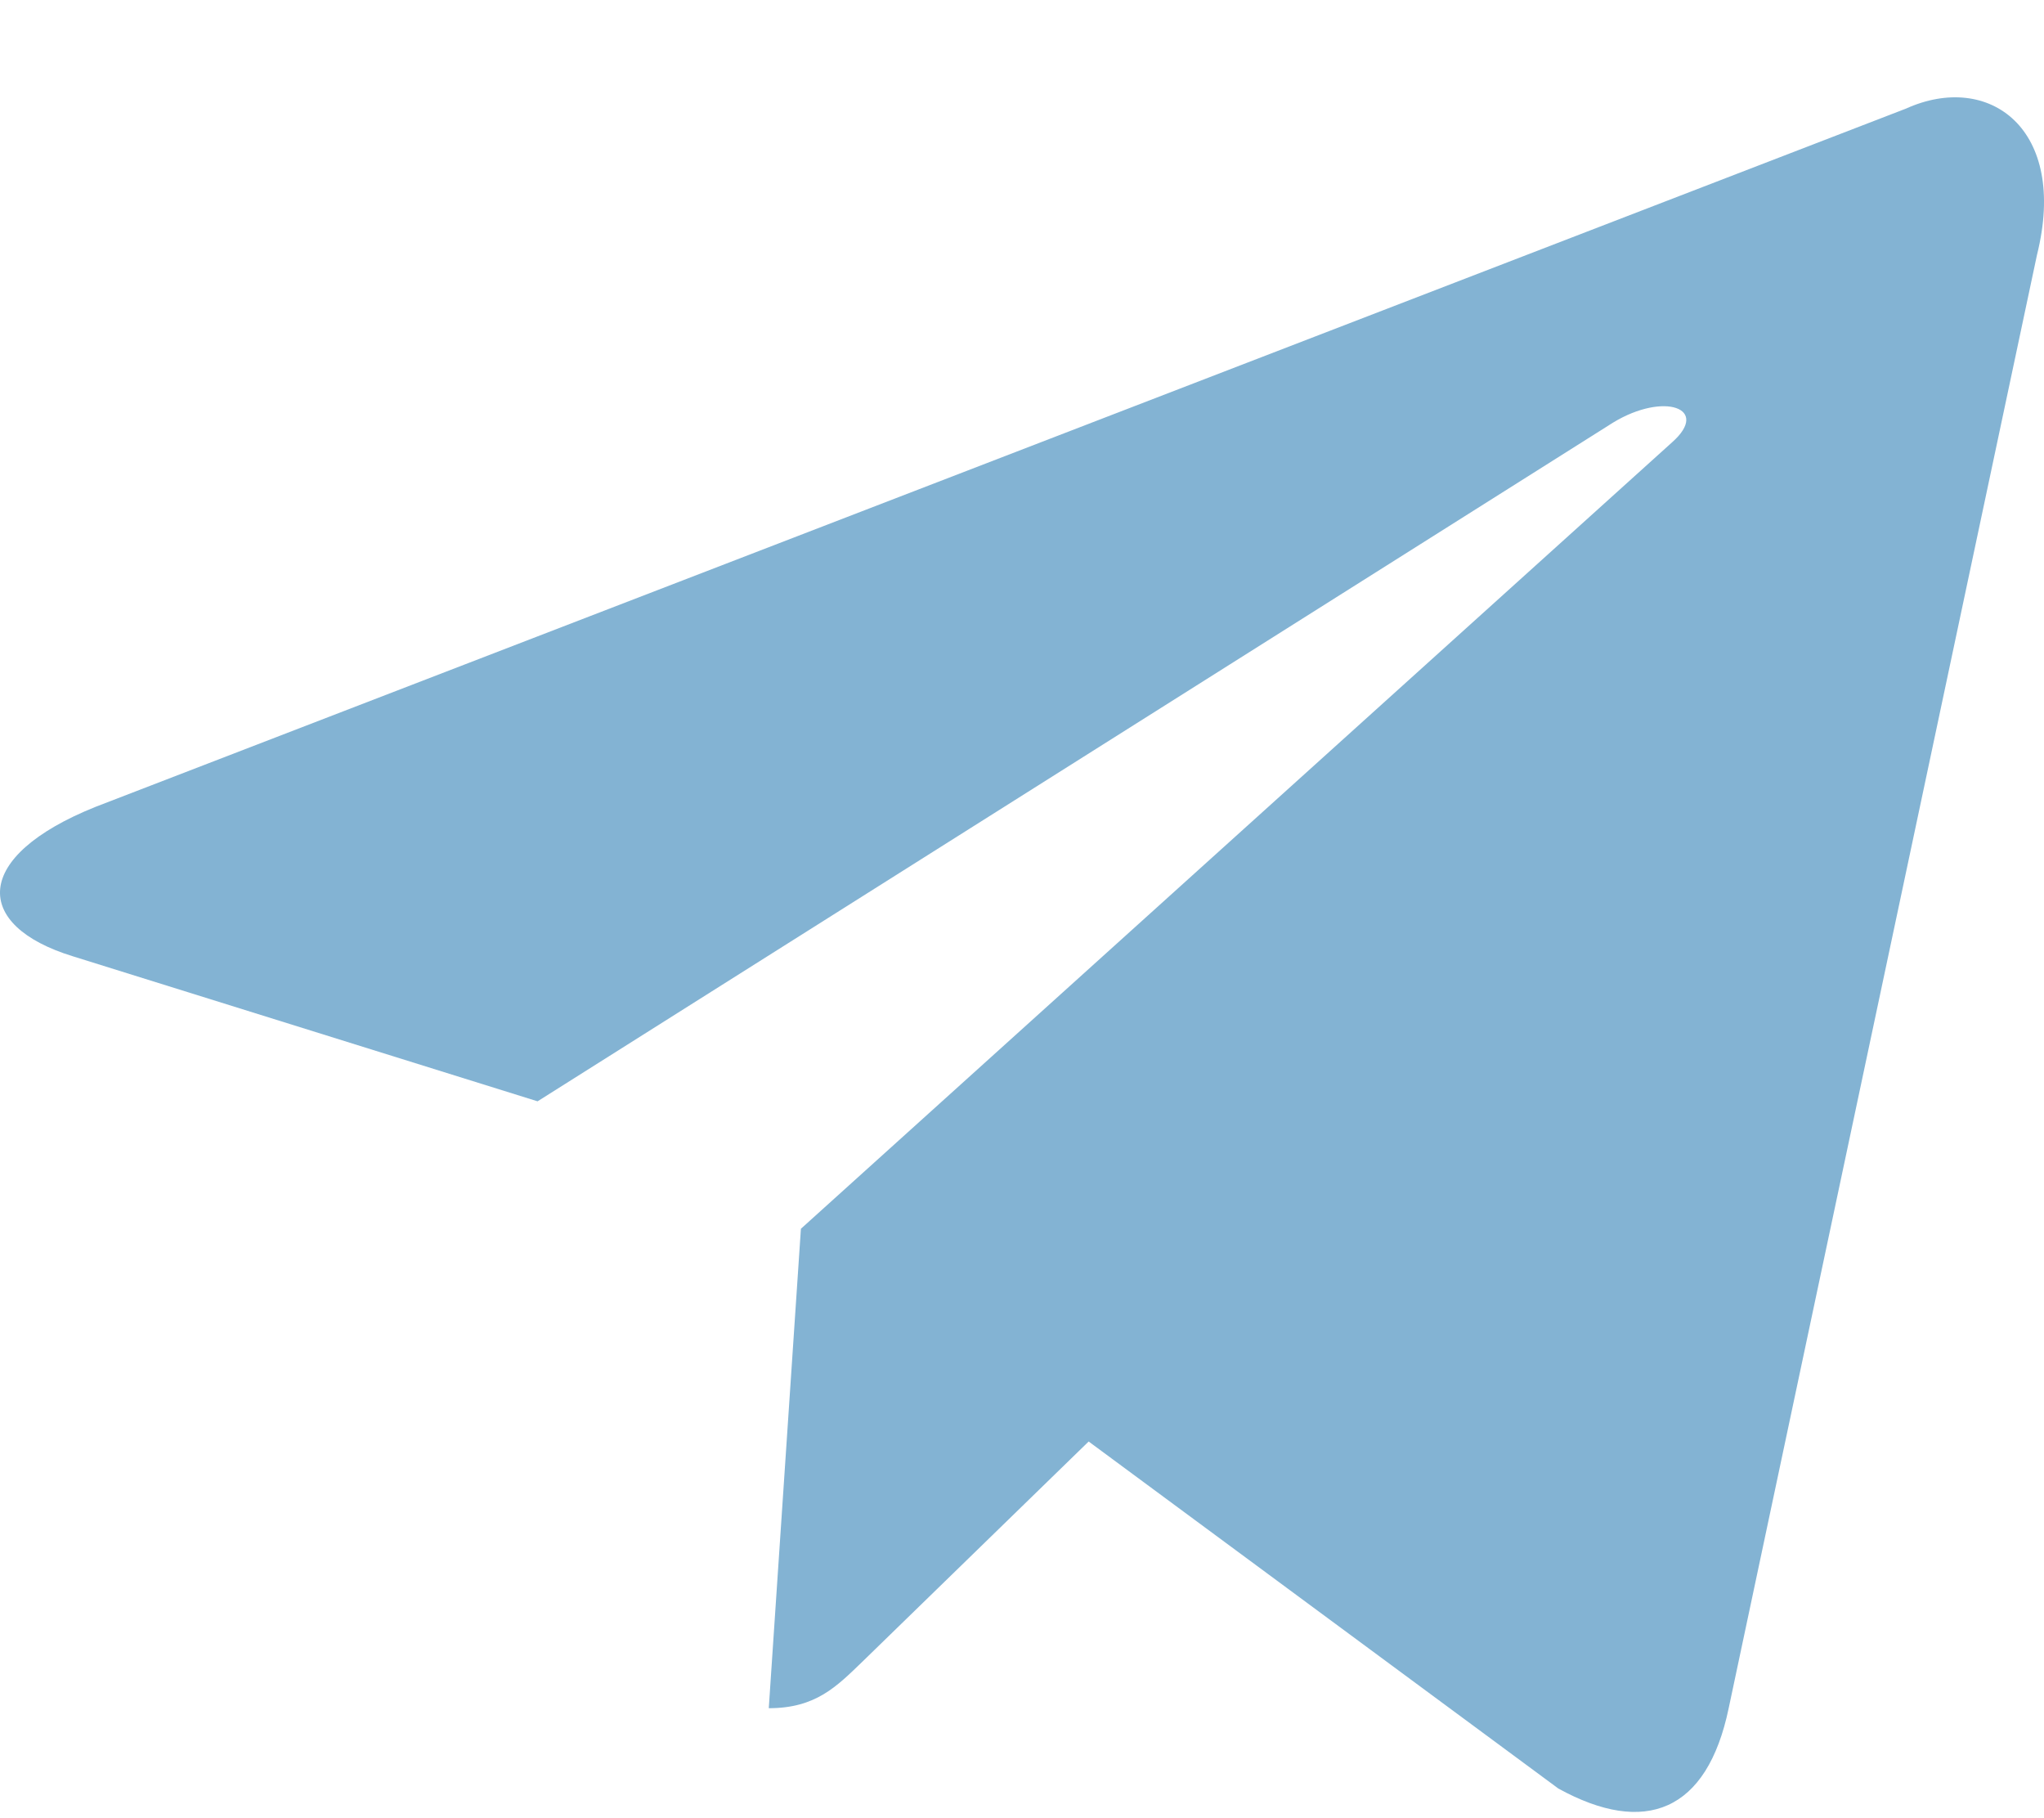
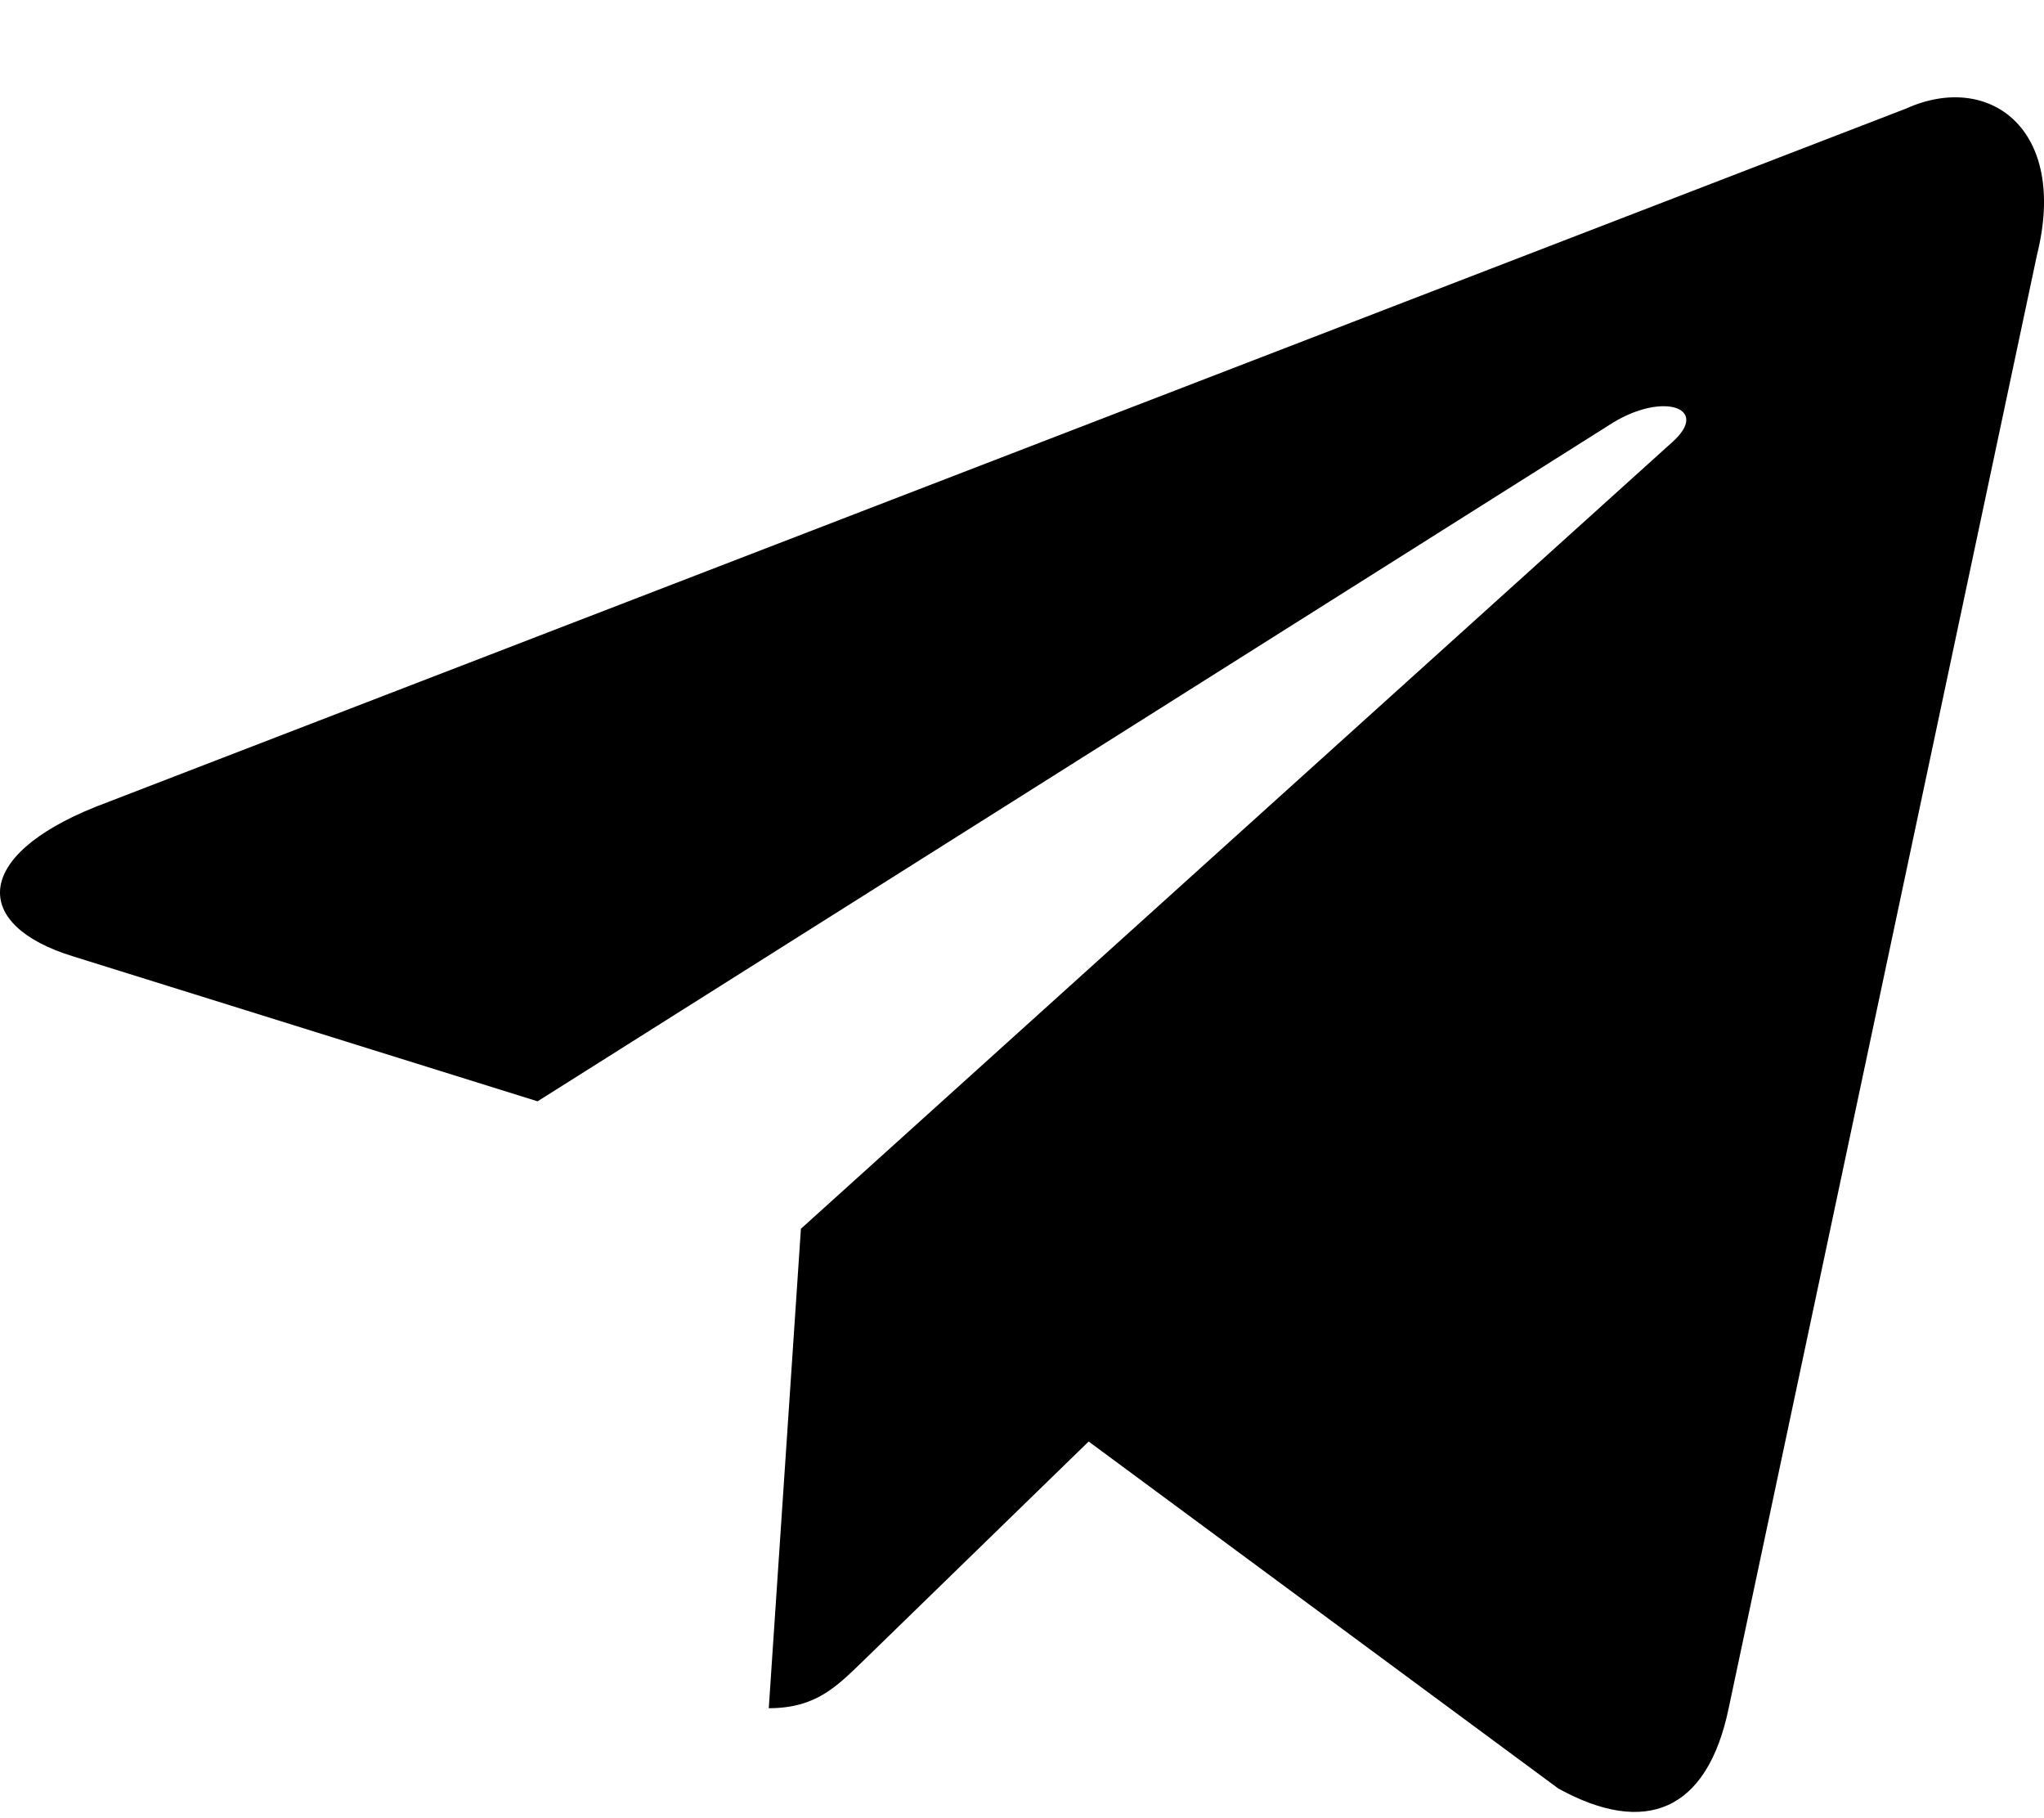
<svg xmlns="http://www.w3.org/2000/svg" width="18" height="16" viewBox="0 0 18 16" fill="none">
-   <path d="M16.785 0.956L0.84 7.104C-0.248 7.541 -0.241 8.148 0.641 8.419L4.734 9.696L14.206 3.72C14.654 3.448 15.063 3.594 14.726 3.893L7.053 10.818H7.051L7.053 10.819L6.77 15.039C7.184 15.039 7.367 14.849 7.599 14.625L9.587 12.691L13.723 15.746C14.486 16.166 15.033 15.951 15.223 15.04L17.938 2.245C18.216 1.131 17.513 0.627 16.785 0.956Z" fill="#83B3D3" />
+   <path d="M16.785 0.956L0.84 7.104C-0.248 7.541 -0.241 8.148 0.641 8.419L4.734 9.696L14.206 3.72C14.654 3.448 15.063 3.594 14.726 3.893L7.053 10.818H7.051L7.053 10.819L6.77 15.039C7.184 15.039 7.367 14.849 7.599 14.625L9.587 12.691L13.723 15.746C14.486 16.166 15.033 15.951 15.223 15.04L17.938 2.245C18.216 1.131 17.513 0.627 16.785 0.956Z" fill="currentColor" />
</svg>
